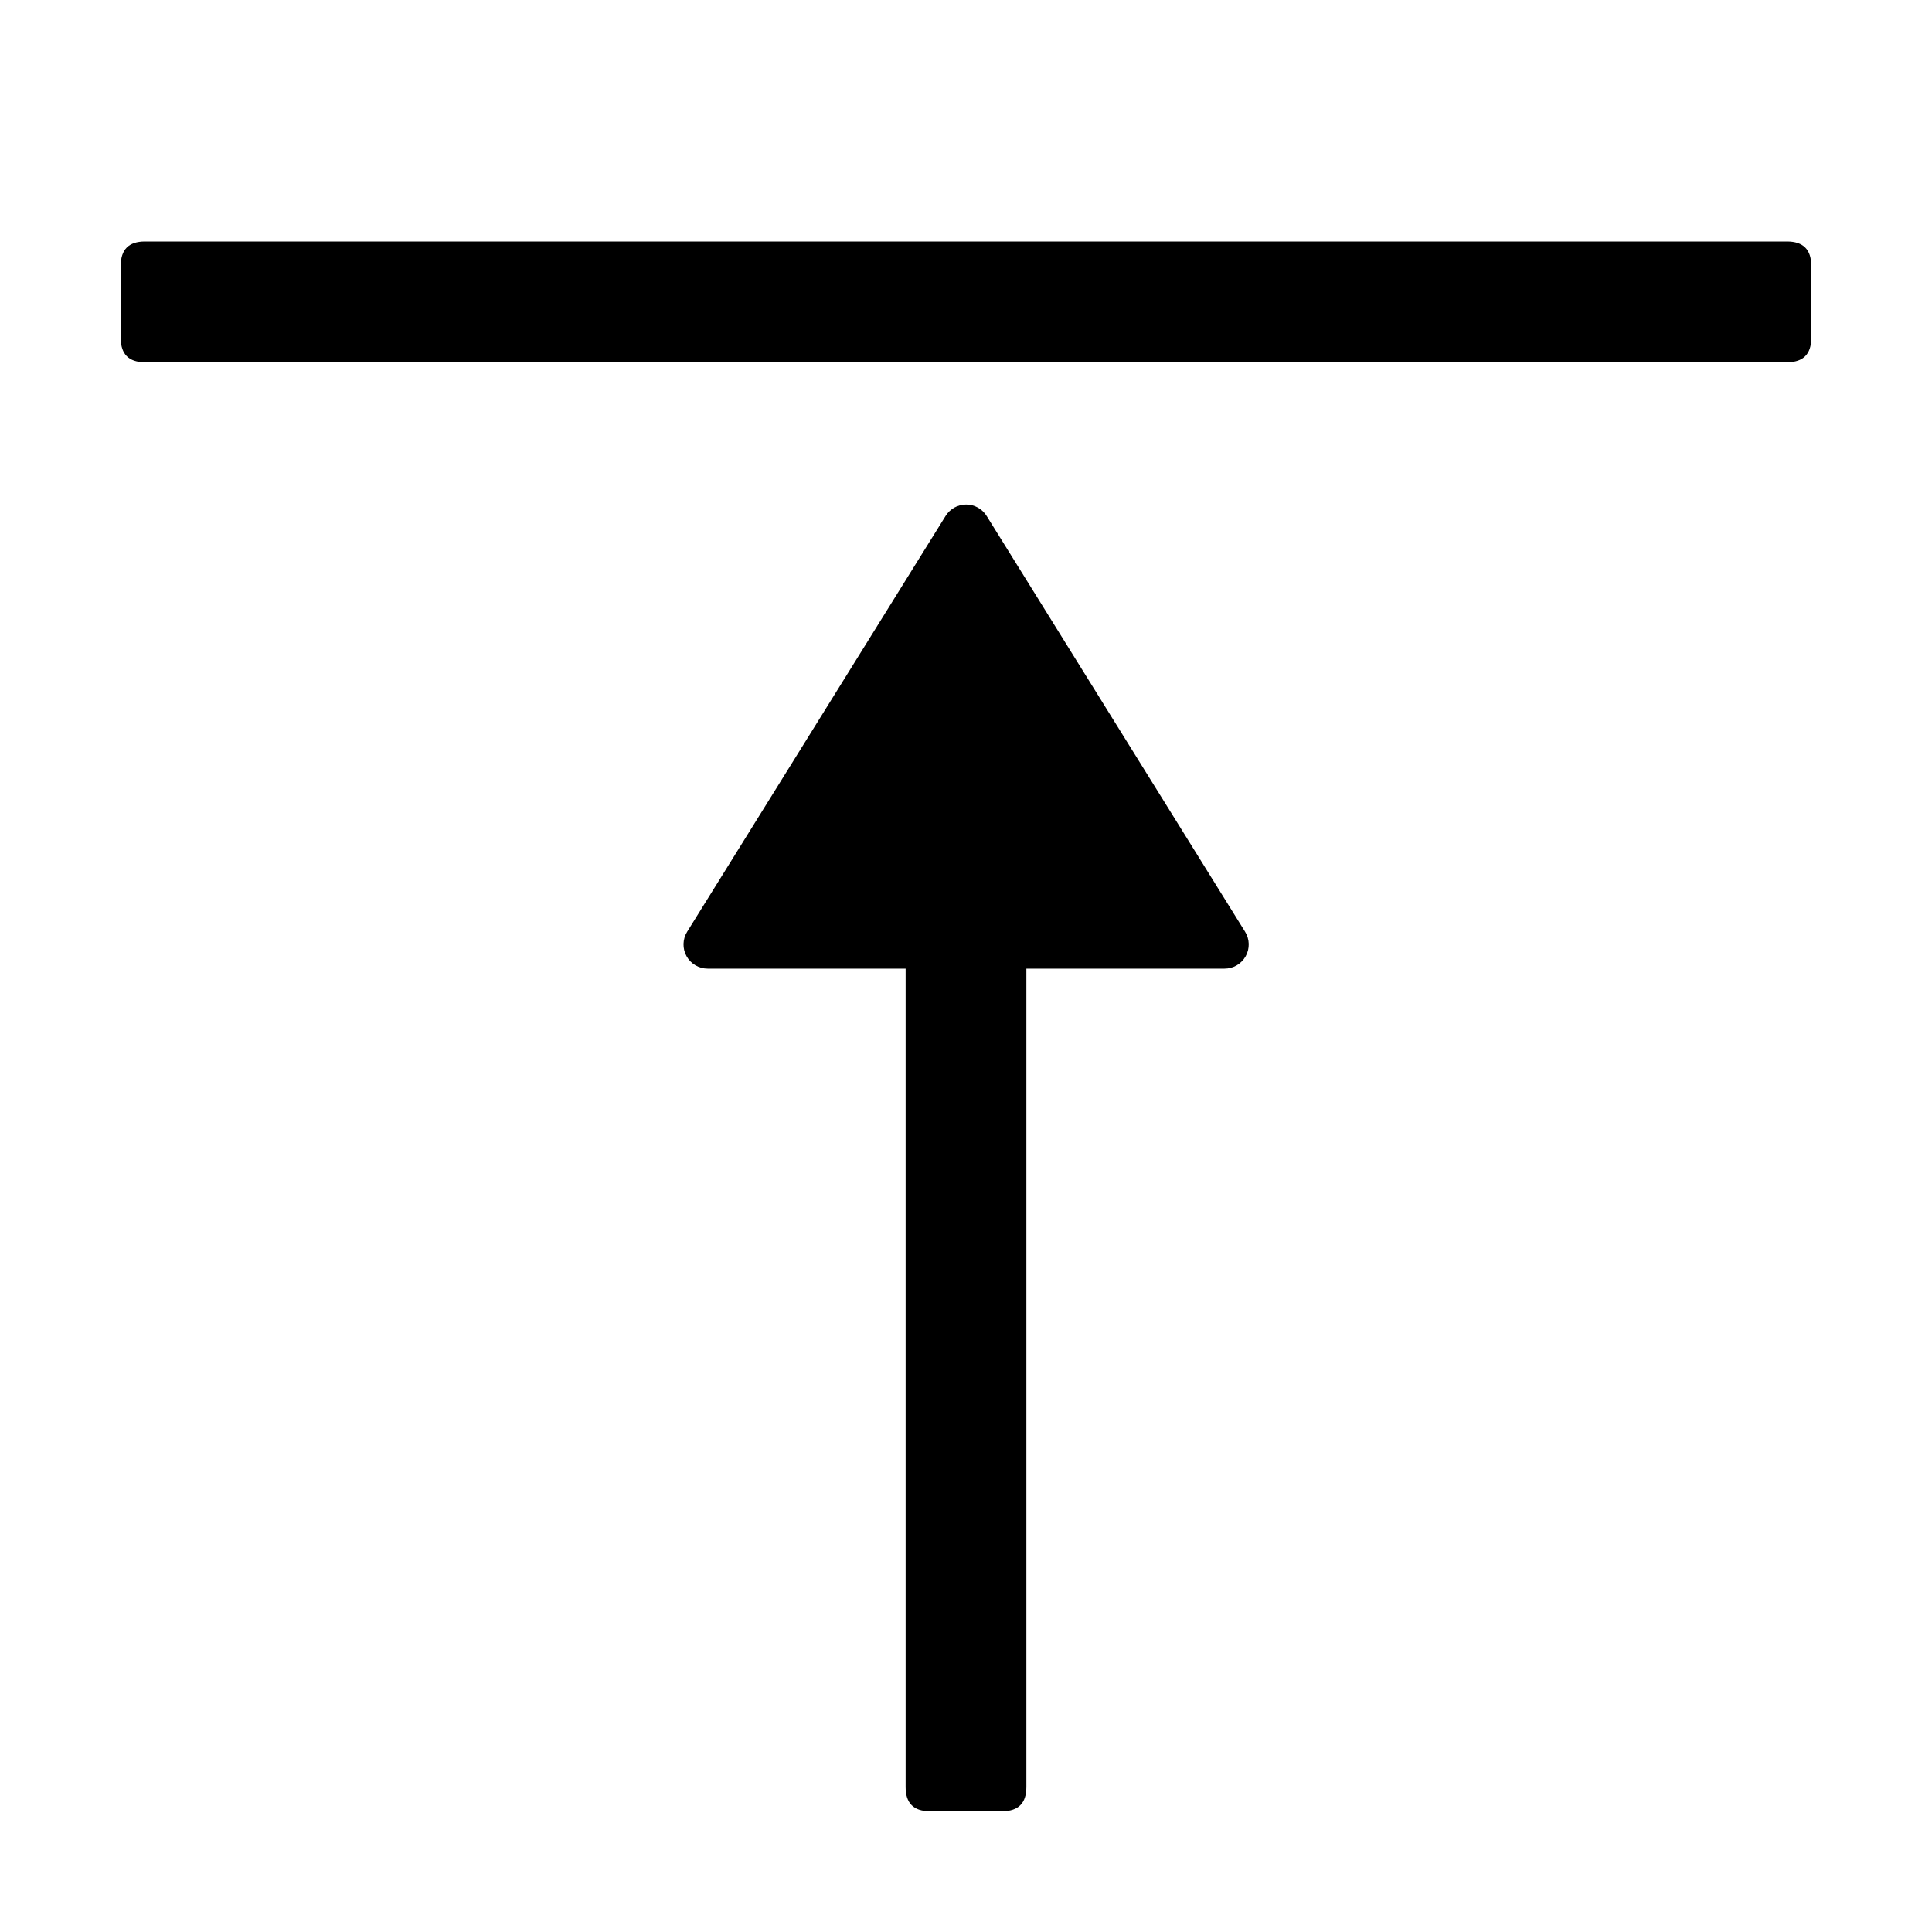
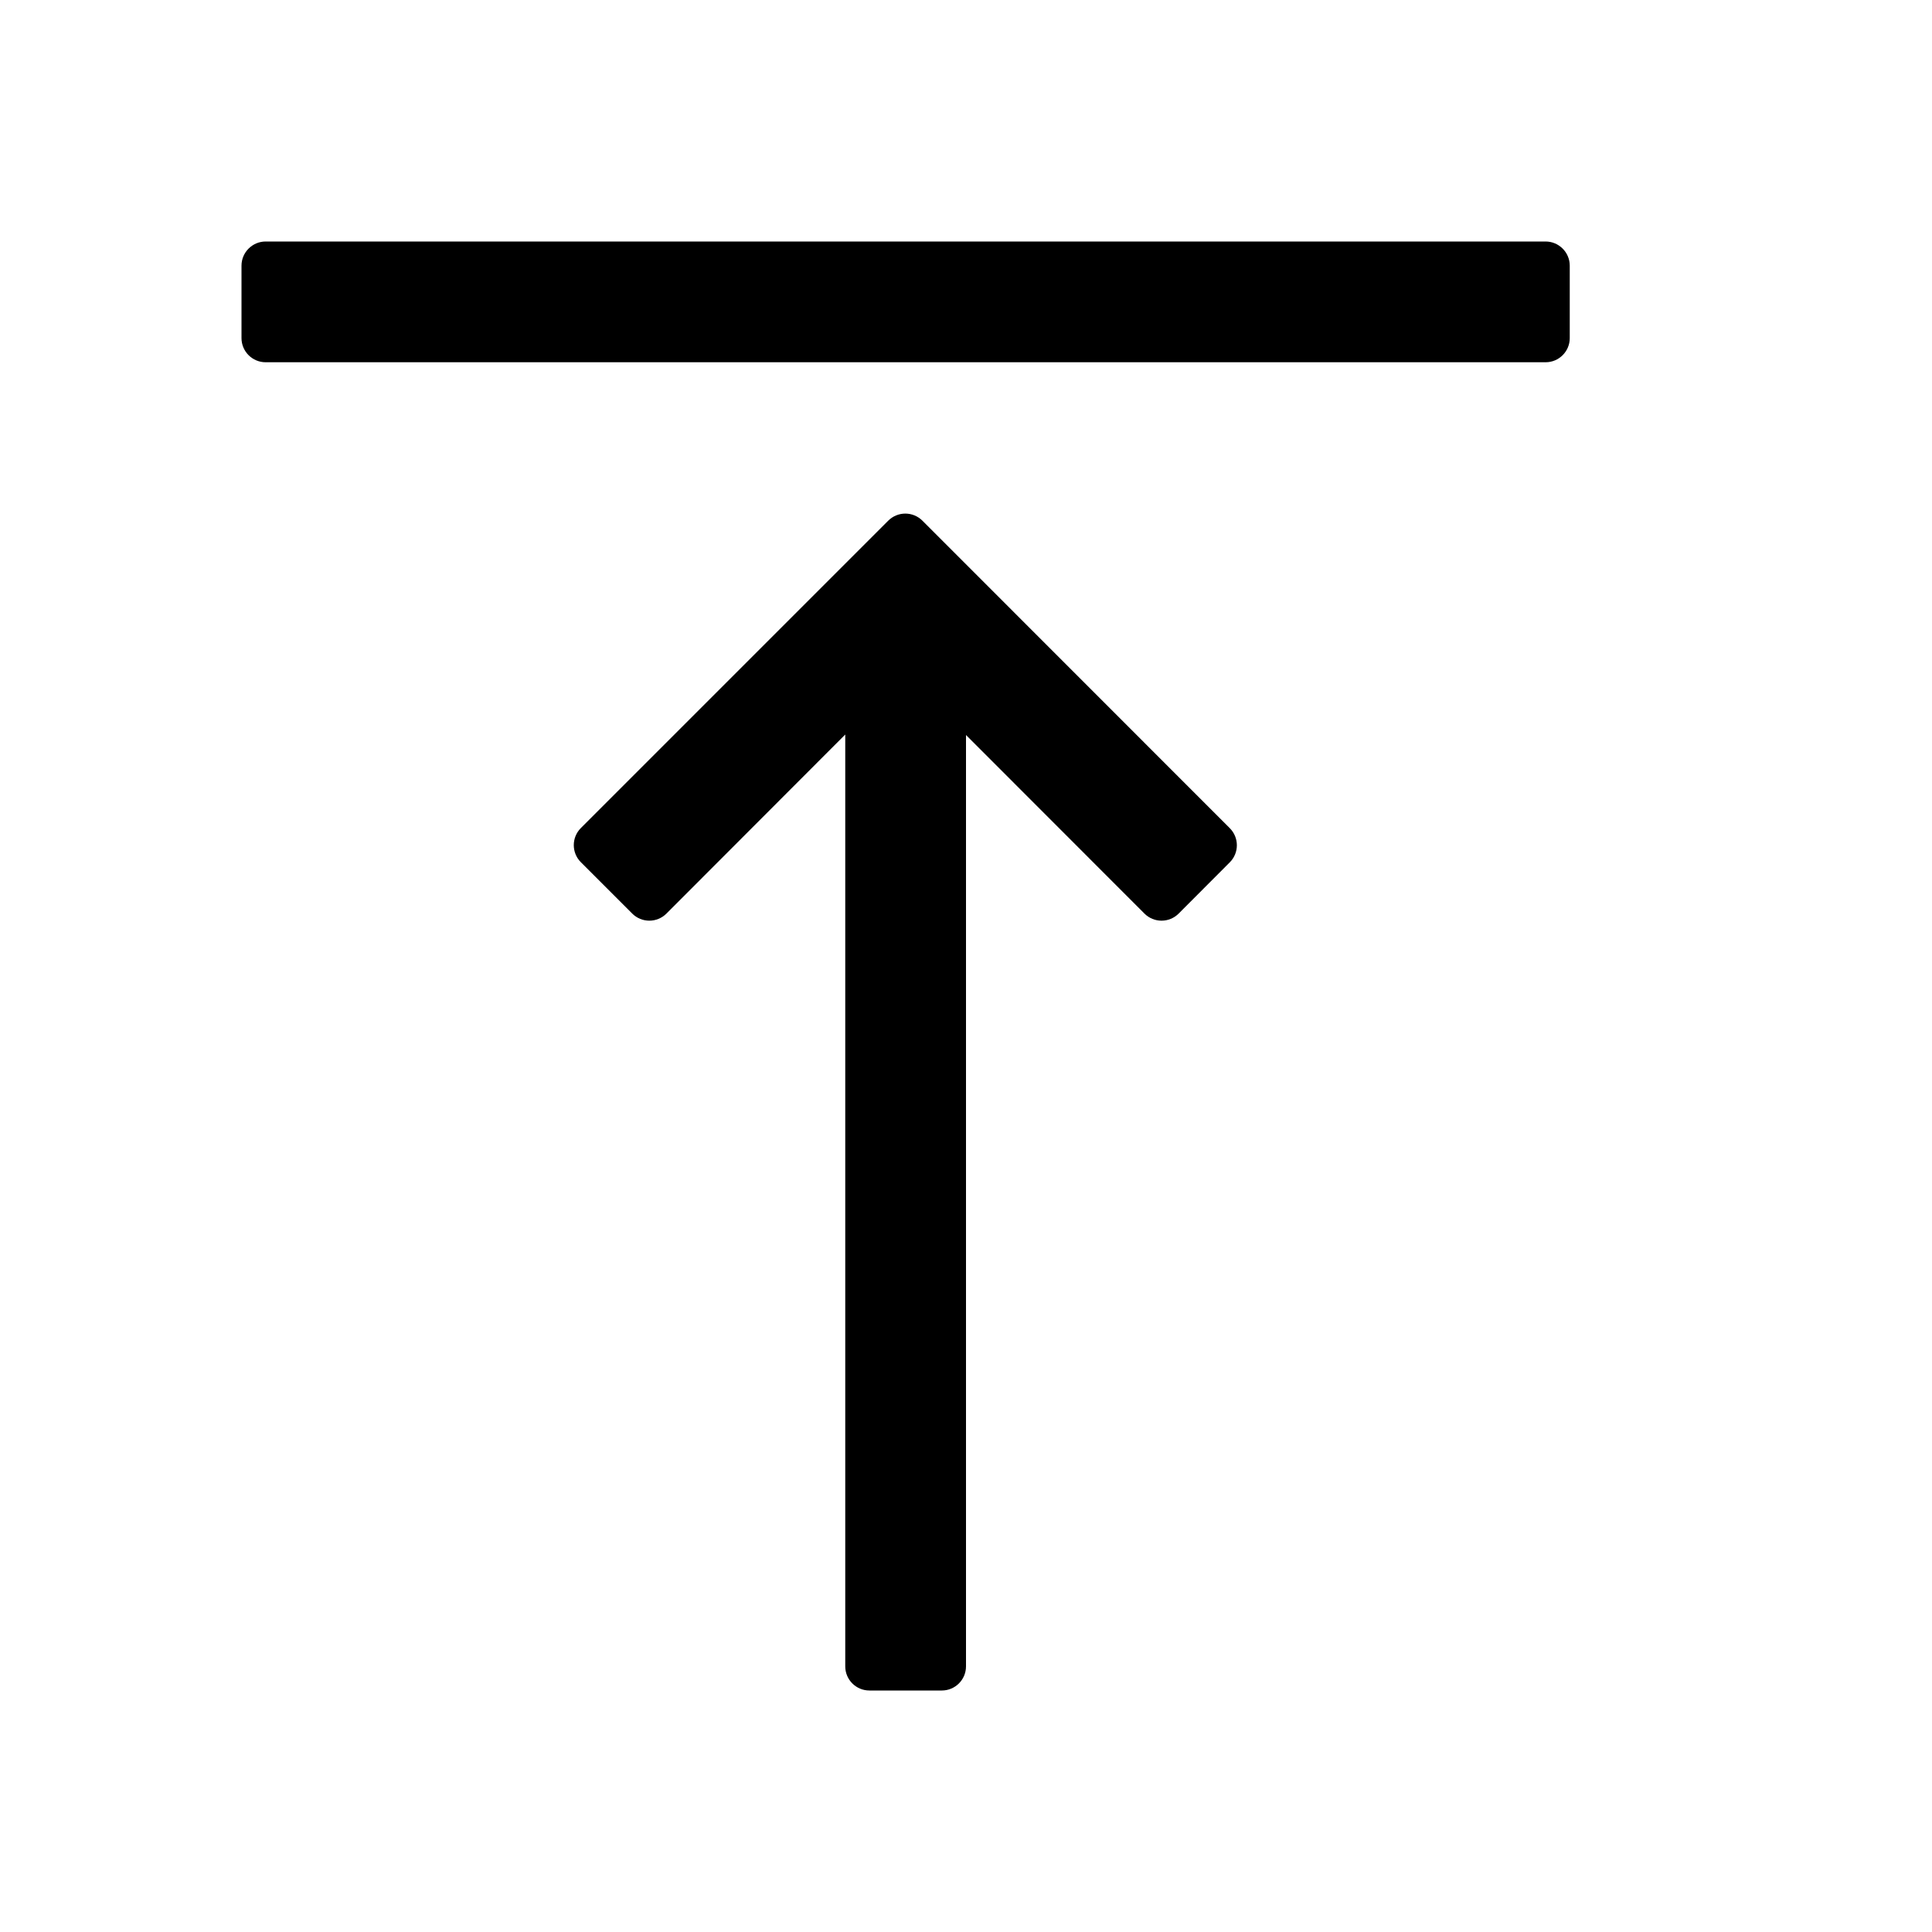
<svg viewBox="0 0 1024 1024" focusable="false">
-   <path d="M76.8 128h870.4q12.8 0 12.8 12.8v38.4q0 12.8-12.8 12.8H76.8Q64 192 64 179.2v-38.4Q64 128 76.8 128Zm416 256h38.4q12.8 0 12.8 12.8v550.4q0 12.8-12.8 12.8h-38.4q-12.8 0-12.8-12.8V396.8q0-12.8 12.8-12.8Z" />
-   <path d="m522.944 273.472 136.96 220.352a12.8 12.8 0 0 1-10.88 19.584h-273.92a12.8 12.8 0 0 1-10.88-19.584l136.96-220.352a12.8 12.8 0 0 1 21.76 0z" />
+   <path d="m488.96 276.032 162.88 162.944a12.8 12.8 0 0 1 0 18.048l-27.136 27.2a12.8 12.8 0 0 1-18.112 0L512 389.568V883.2a12.8 12.8 0 0 1-12.8 12.8h-38.4a12.8 12.8 0 0 1-12.8-12.8V389.312l-94.784 94.912a12.8 12.8 0 0 1-18.112 0L307.84 456.96a12.8 12.8 0 0 1 0-18.048l162.944-162.944a12.8 12.8 0 0 1 18.112 0zM819.2 128c7.04 0 12.8 5.76 12.8 12.8v38.4a12.8 12.8 0 0 1-12.8 12.8H140.8a12.8 12.8 0 0 1-12.8-12.8v-38.4c0-7.04 5.76-12.8 12.8-12.8h678.4z" />
</svg>
